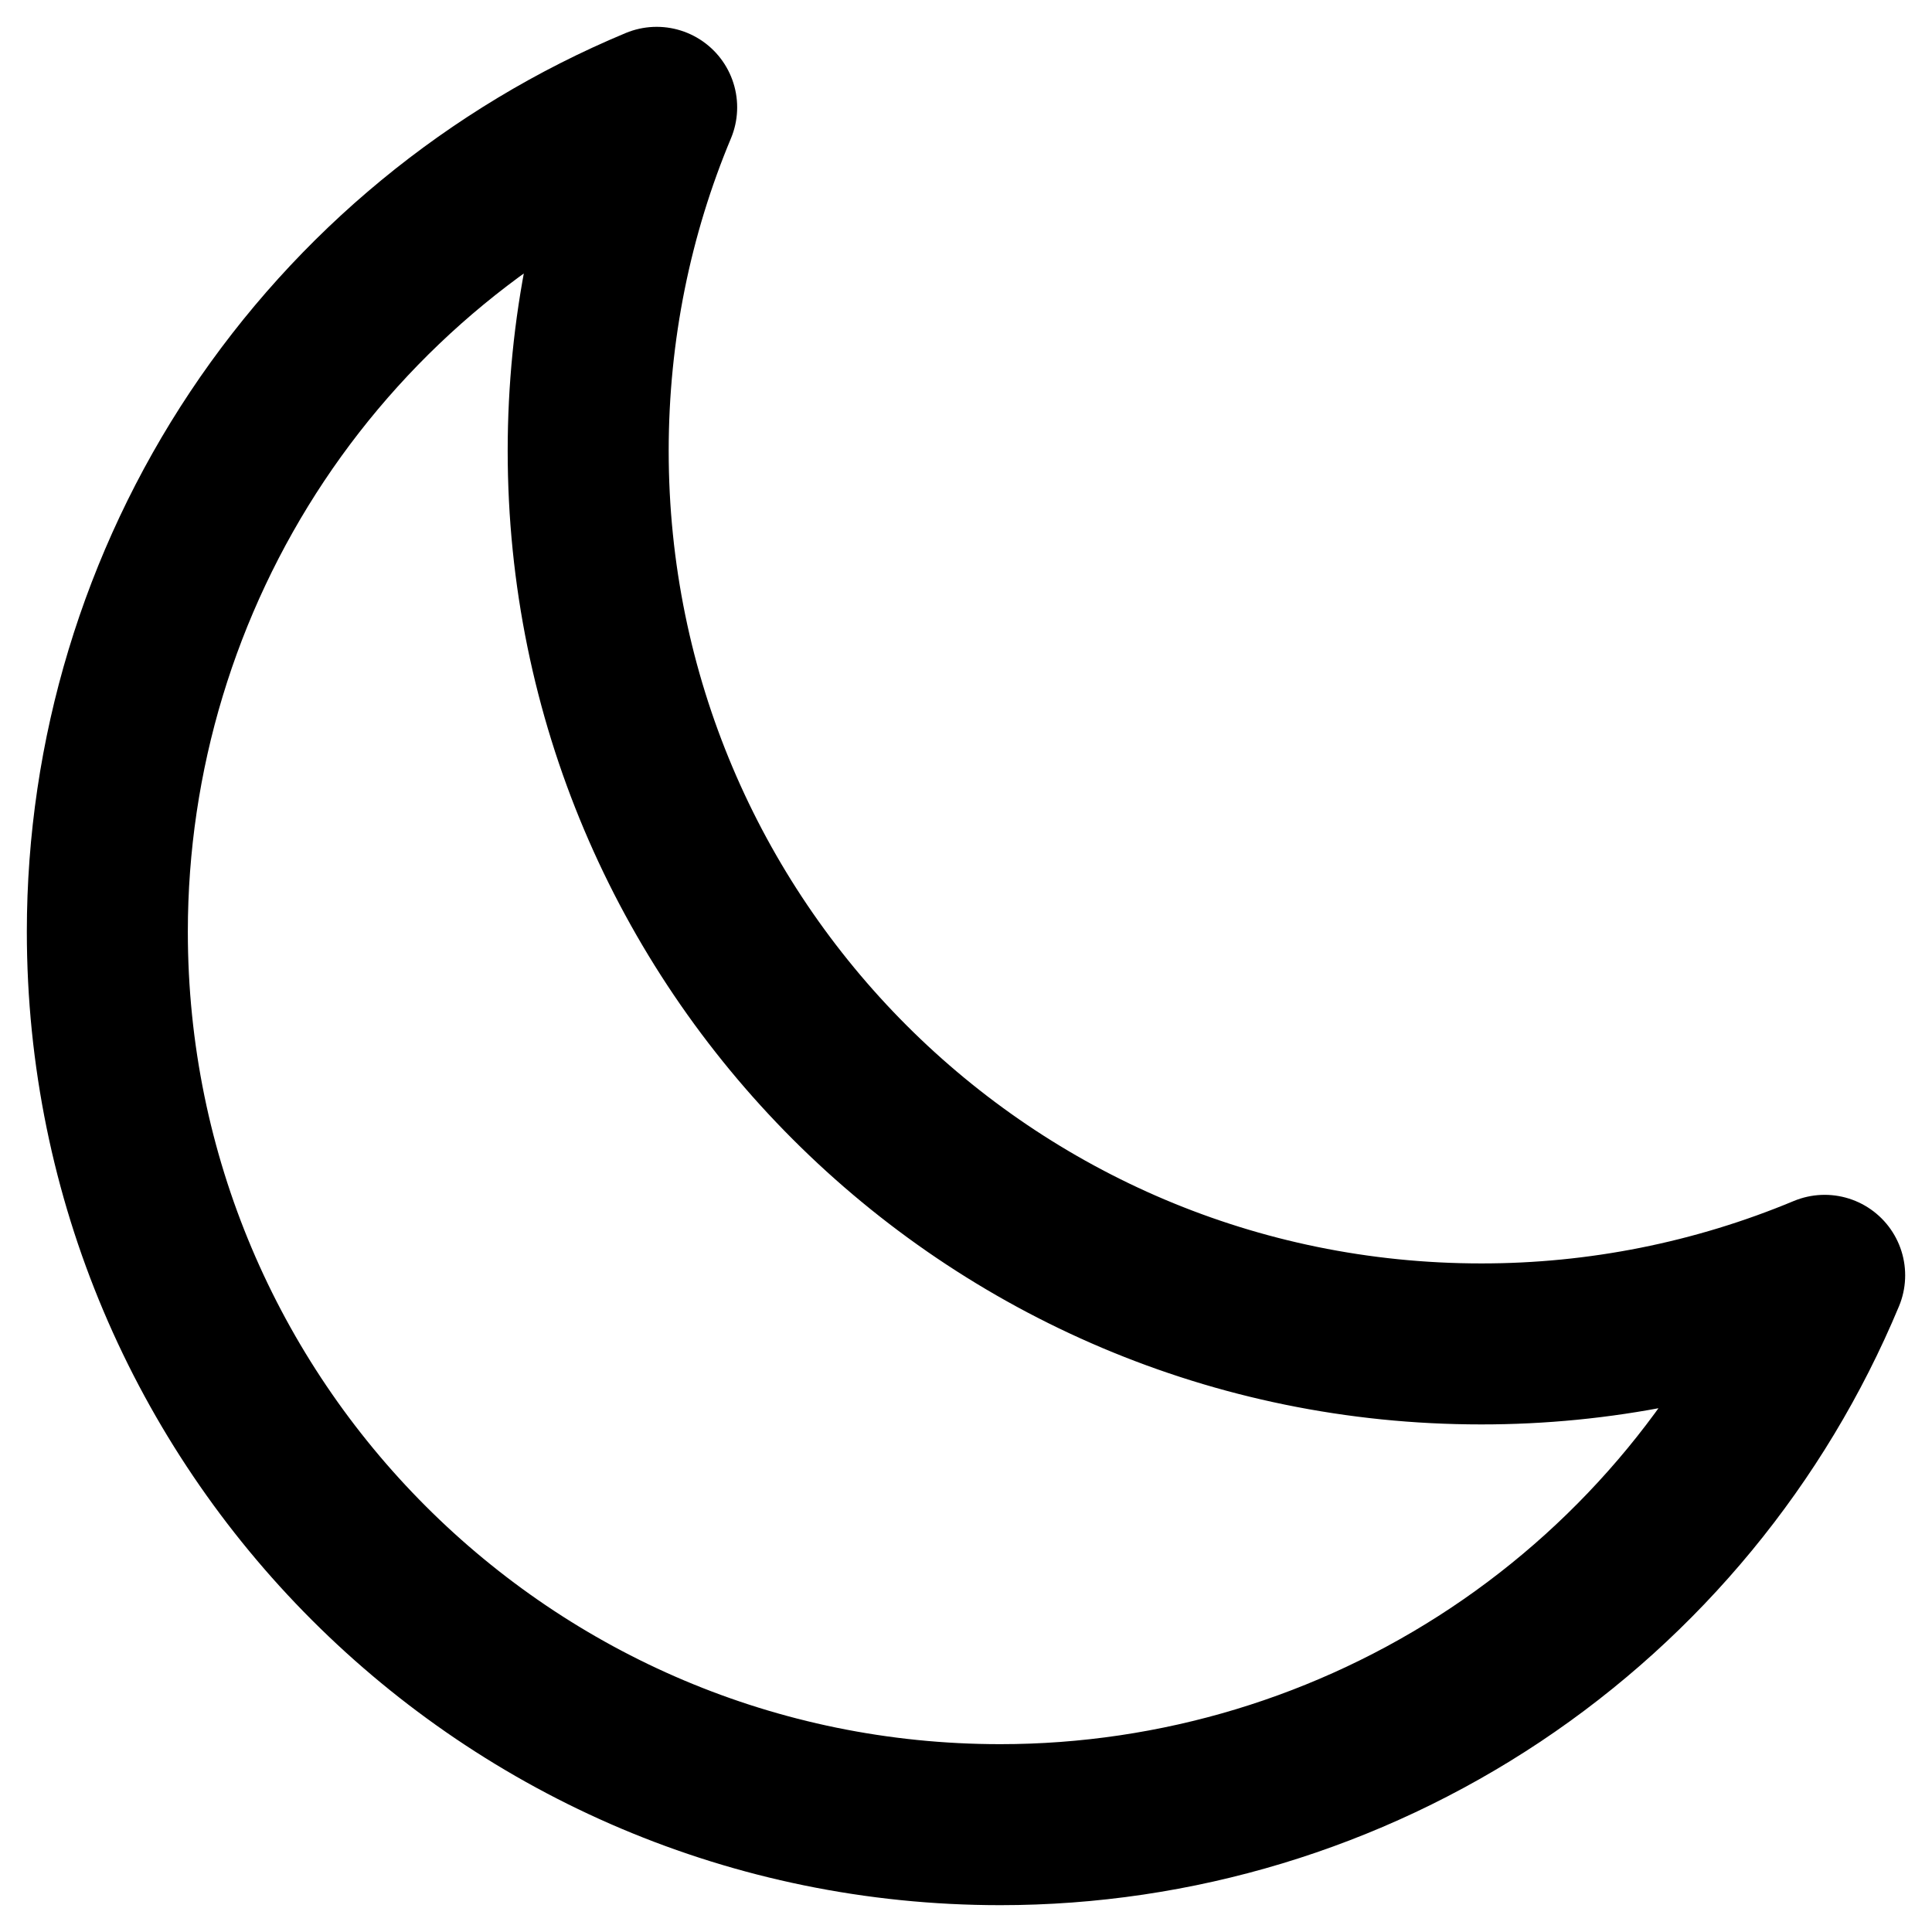
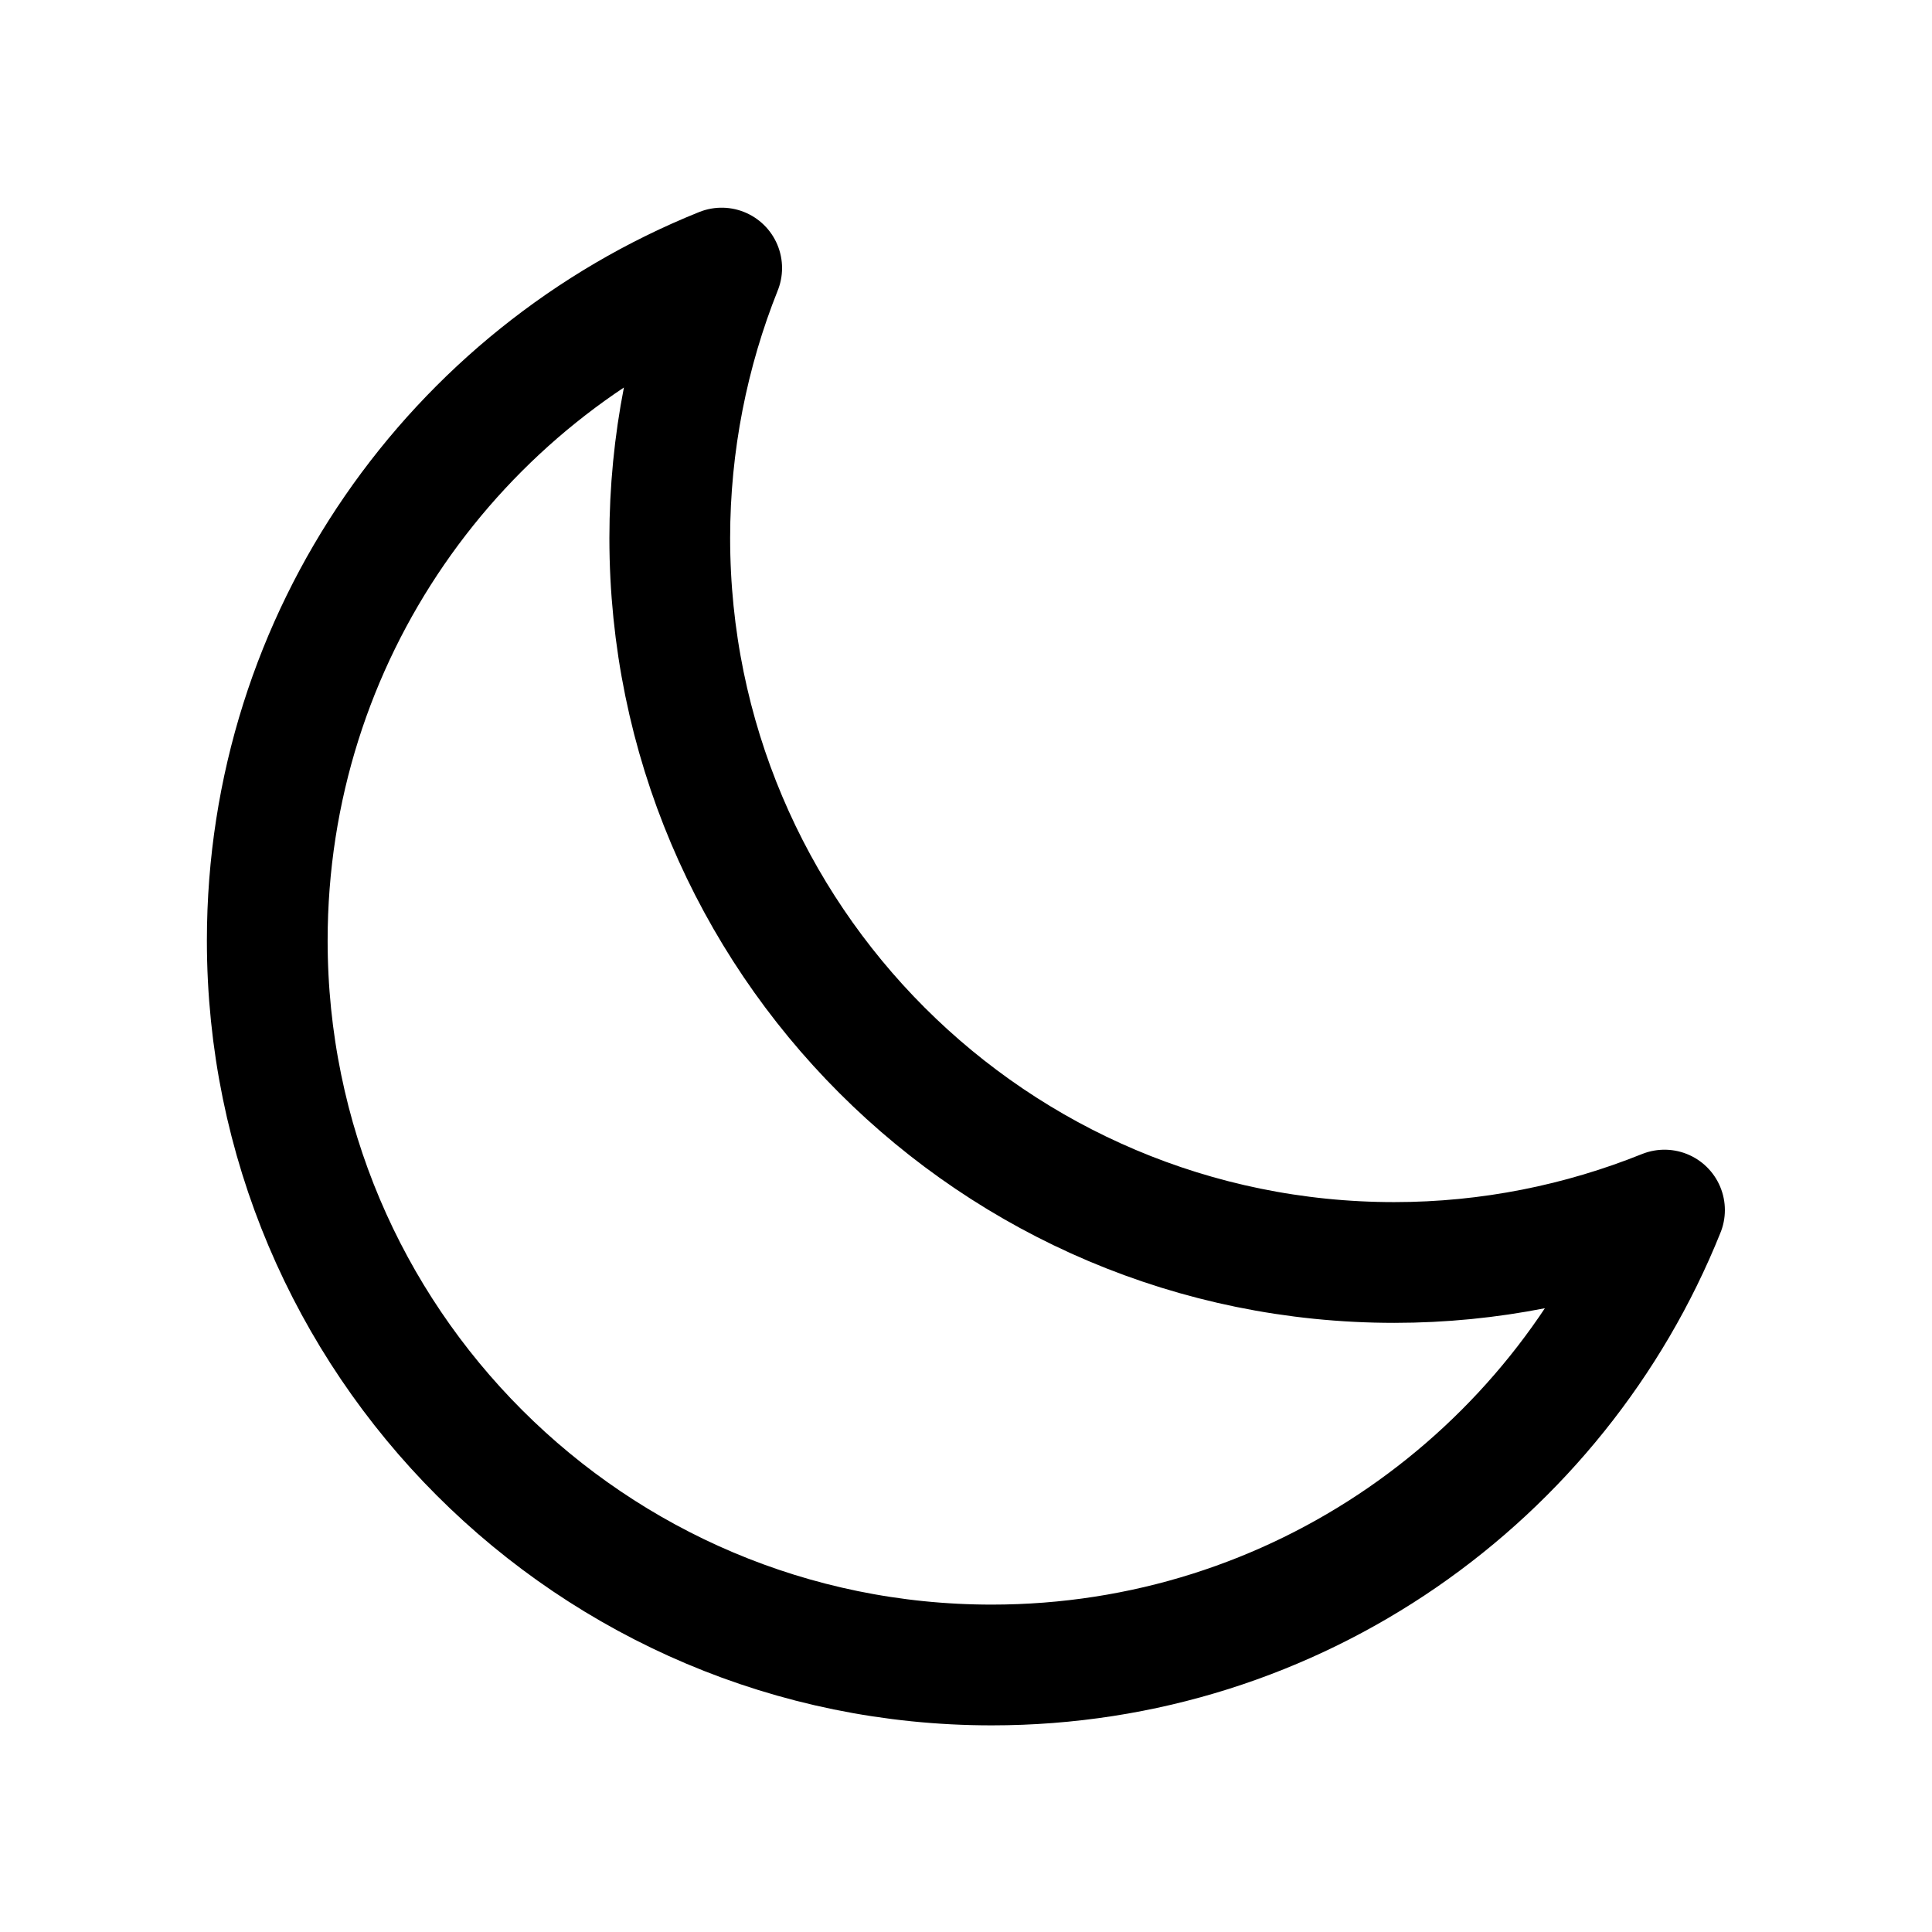
- <svg xmlns="http://www.w3.org/2000/svg" width="18" height="18" viewBox="0 0 18 18" fill="none">
-   <path d="M17 11.882C15.986 12.305 14.898 12.522 13.799 12.521C9.204 12.521 5.48 8.796 5.48 4.201C5.48 3.067 5.706 1.985 6.118 1C4.602 1.632 3.307 2.699 2.396 4.066C1.486 5.433 1 7.038 1 8.681C1 13.276 4.724 17 9.319 17C10.961 17 12.567 16.514 13.934 15.604C15.301 14.693 16.368 13.398 17 11.882Z" stroke="black" stroke-width="1.5" stroke-linecap="round" stroke-linejoin="round" />
+ <svg xmlns="http://www.w3.org/2000/svg" width="800px" height="800px" viewBox="0 0 24 24" fill="none">
+   <path d="M3.32 11.684C3.32 16.654 7.35 20.683 12.32 20.683C16.108 20.683 19.348 18.344 20.677 15.032C19.64 15.449 18.506 15.683 17.32 15.683C12.35 15.683 8.32 11.654 8.32 6.683C8.32 5.503 8.552 4.363 8.965 3.33C5.656 4.66 3.32 7.899 3.32 11.684Z" stroke="currentColor" stroke-width="1.5" stroke-linecap="round" stroke-linejoin="round" />
</svg>
